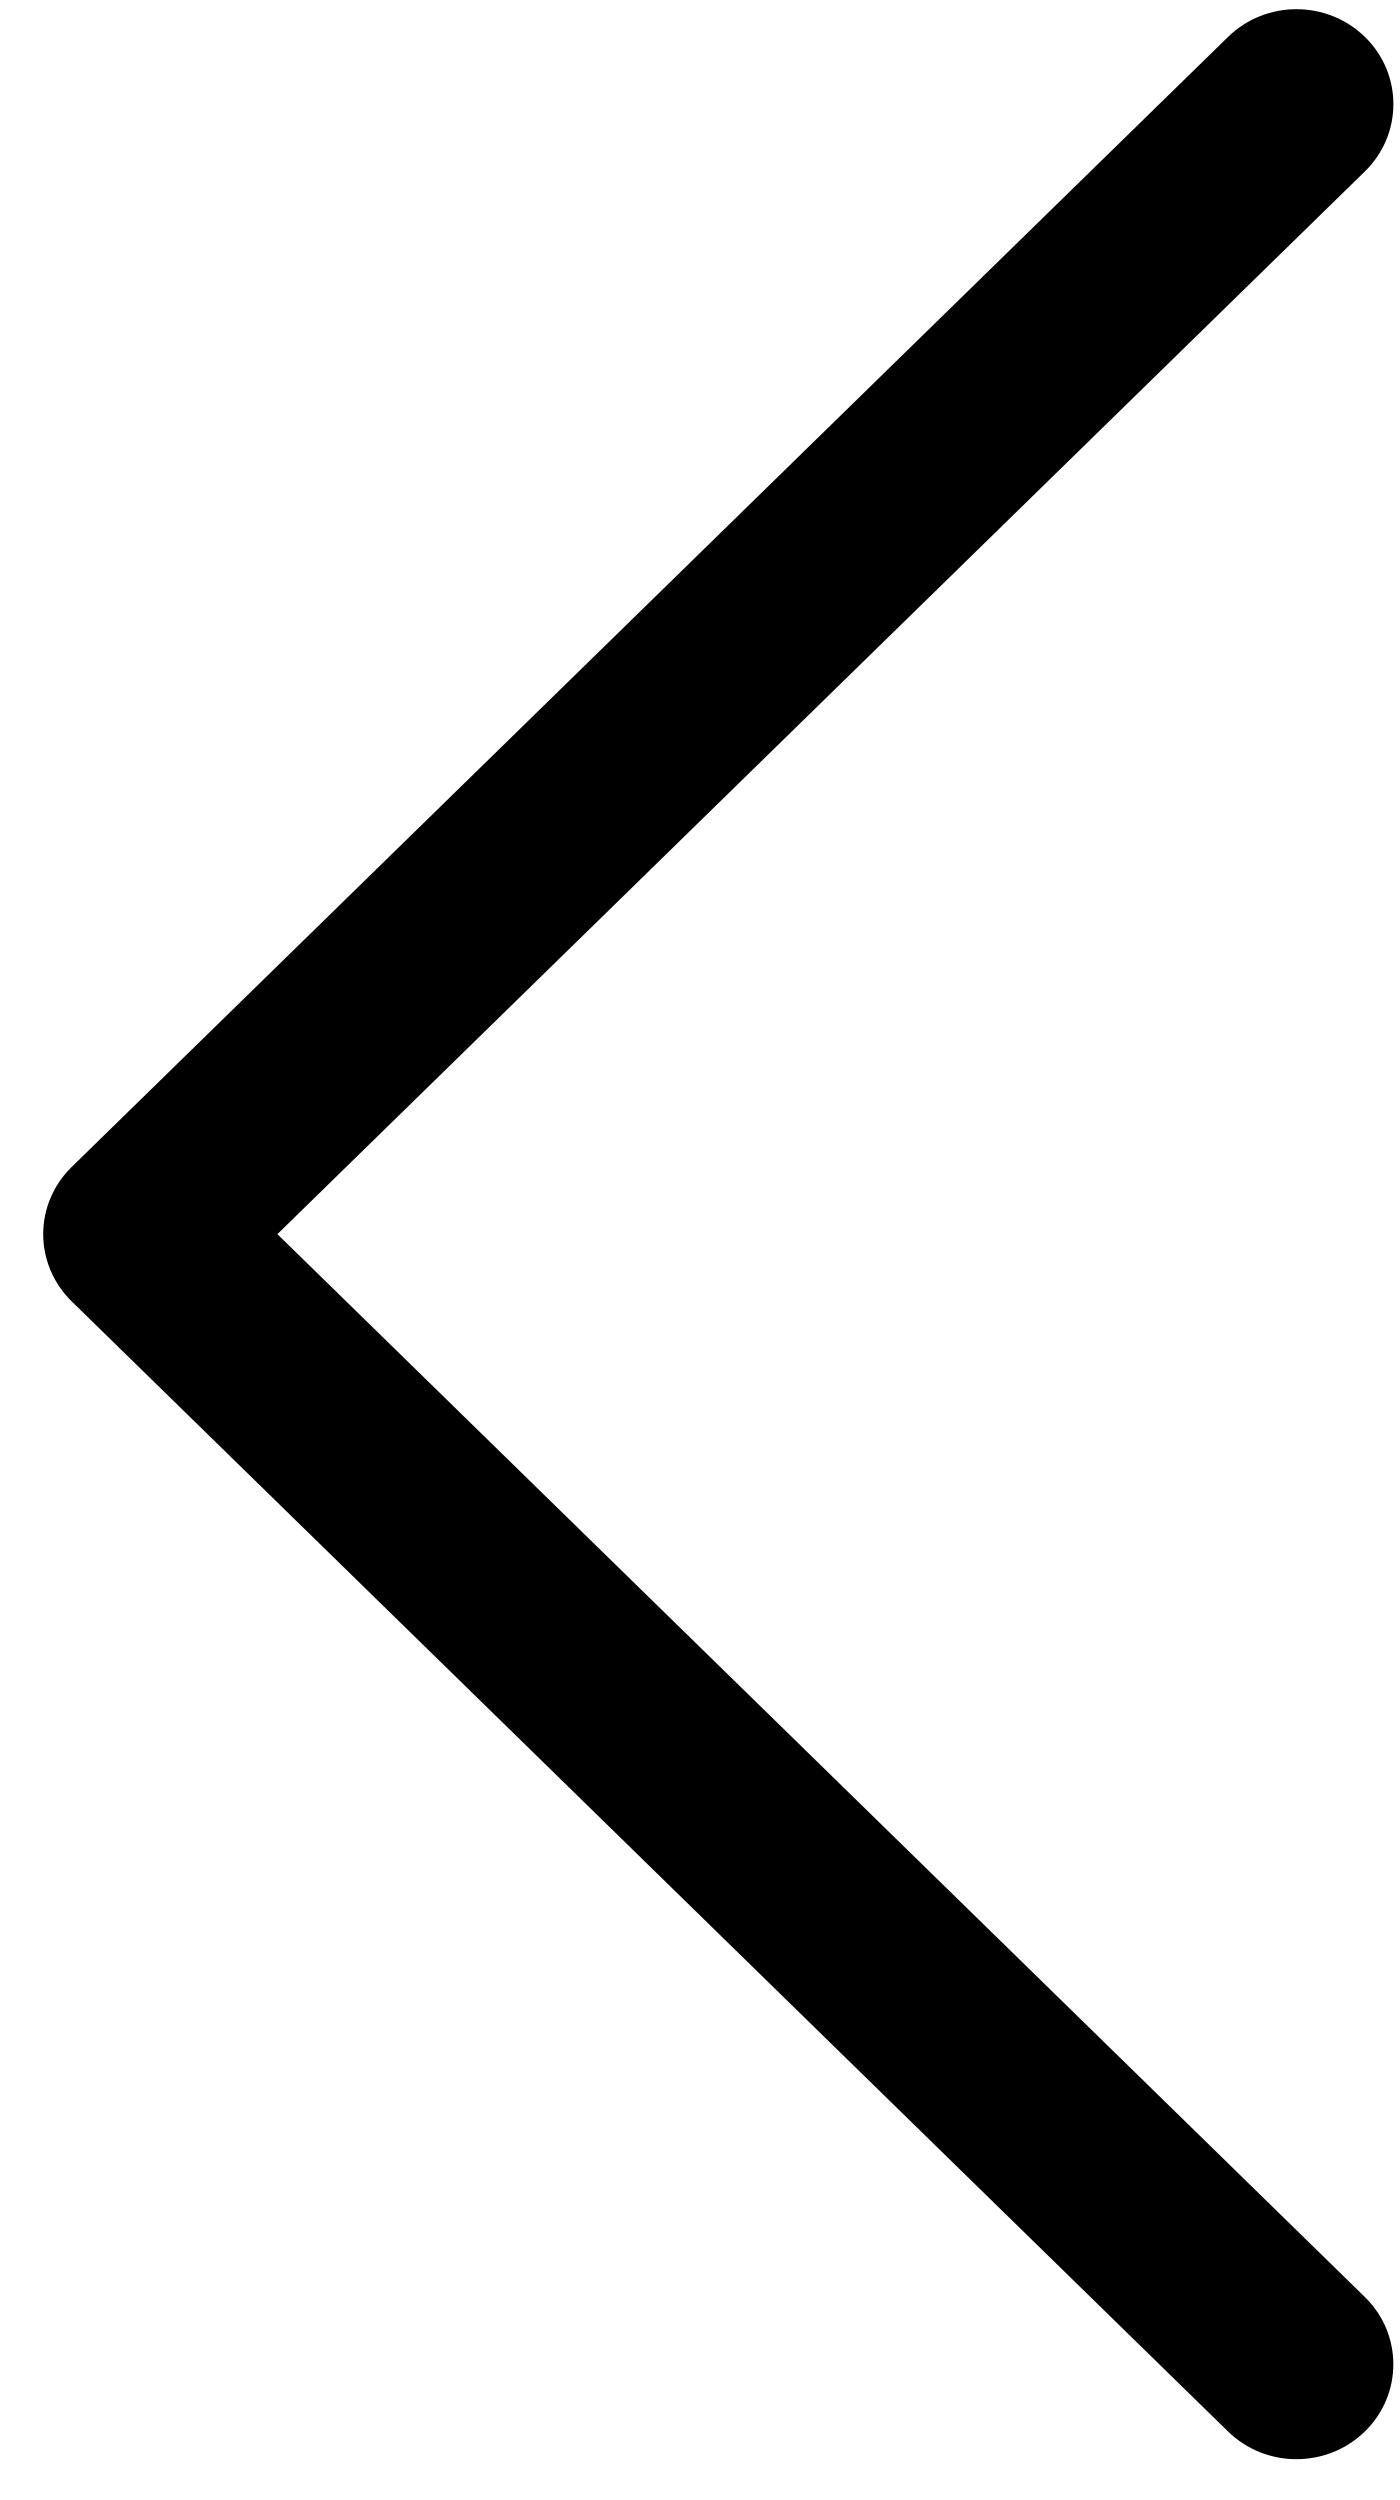
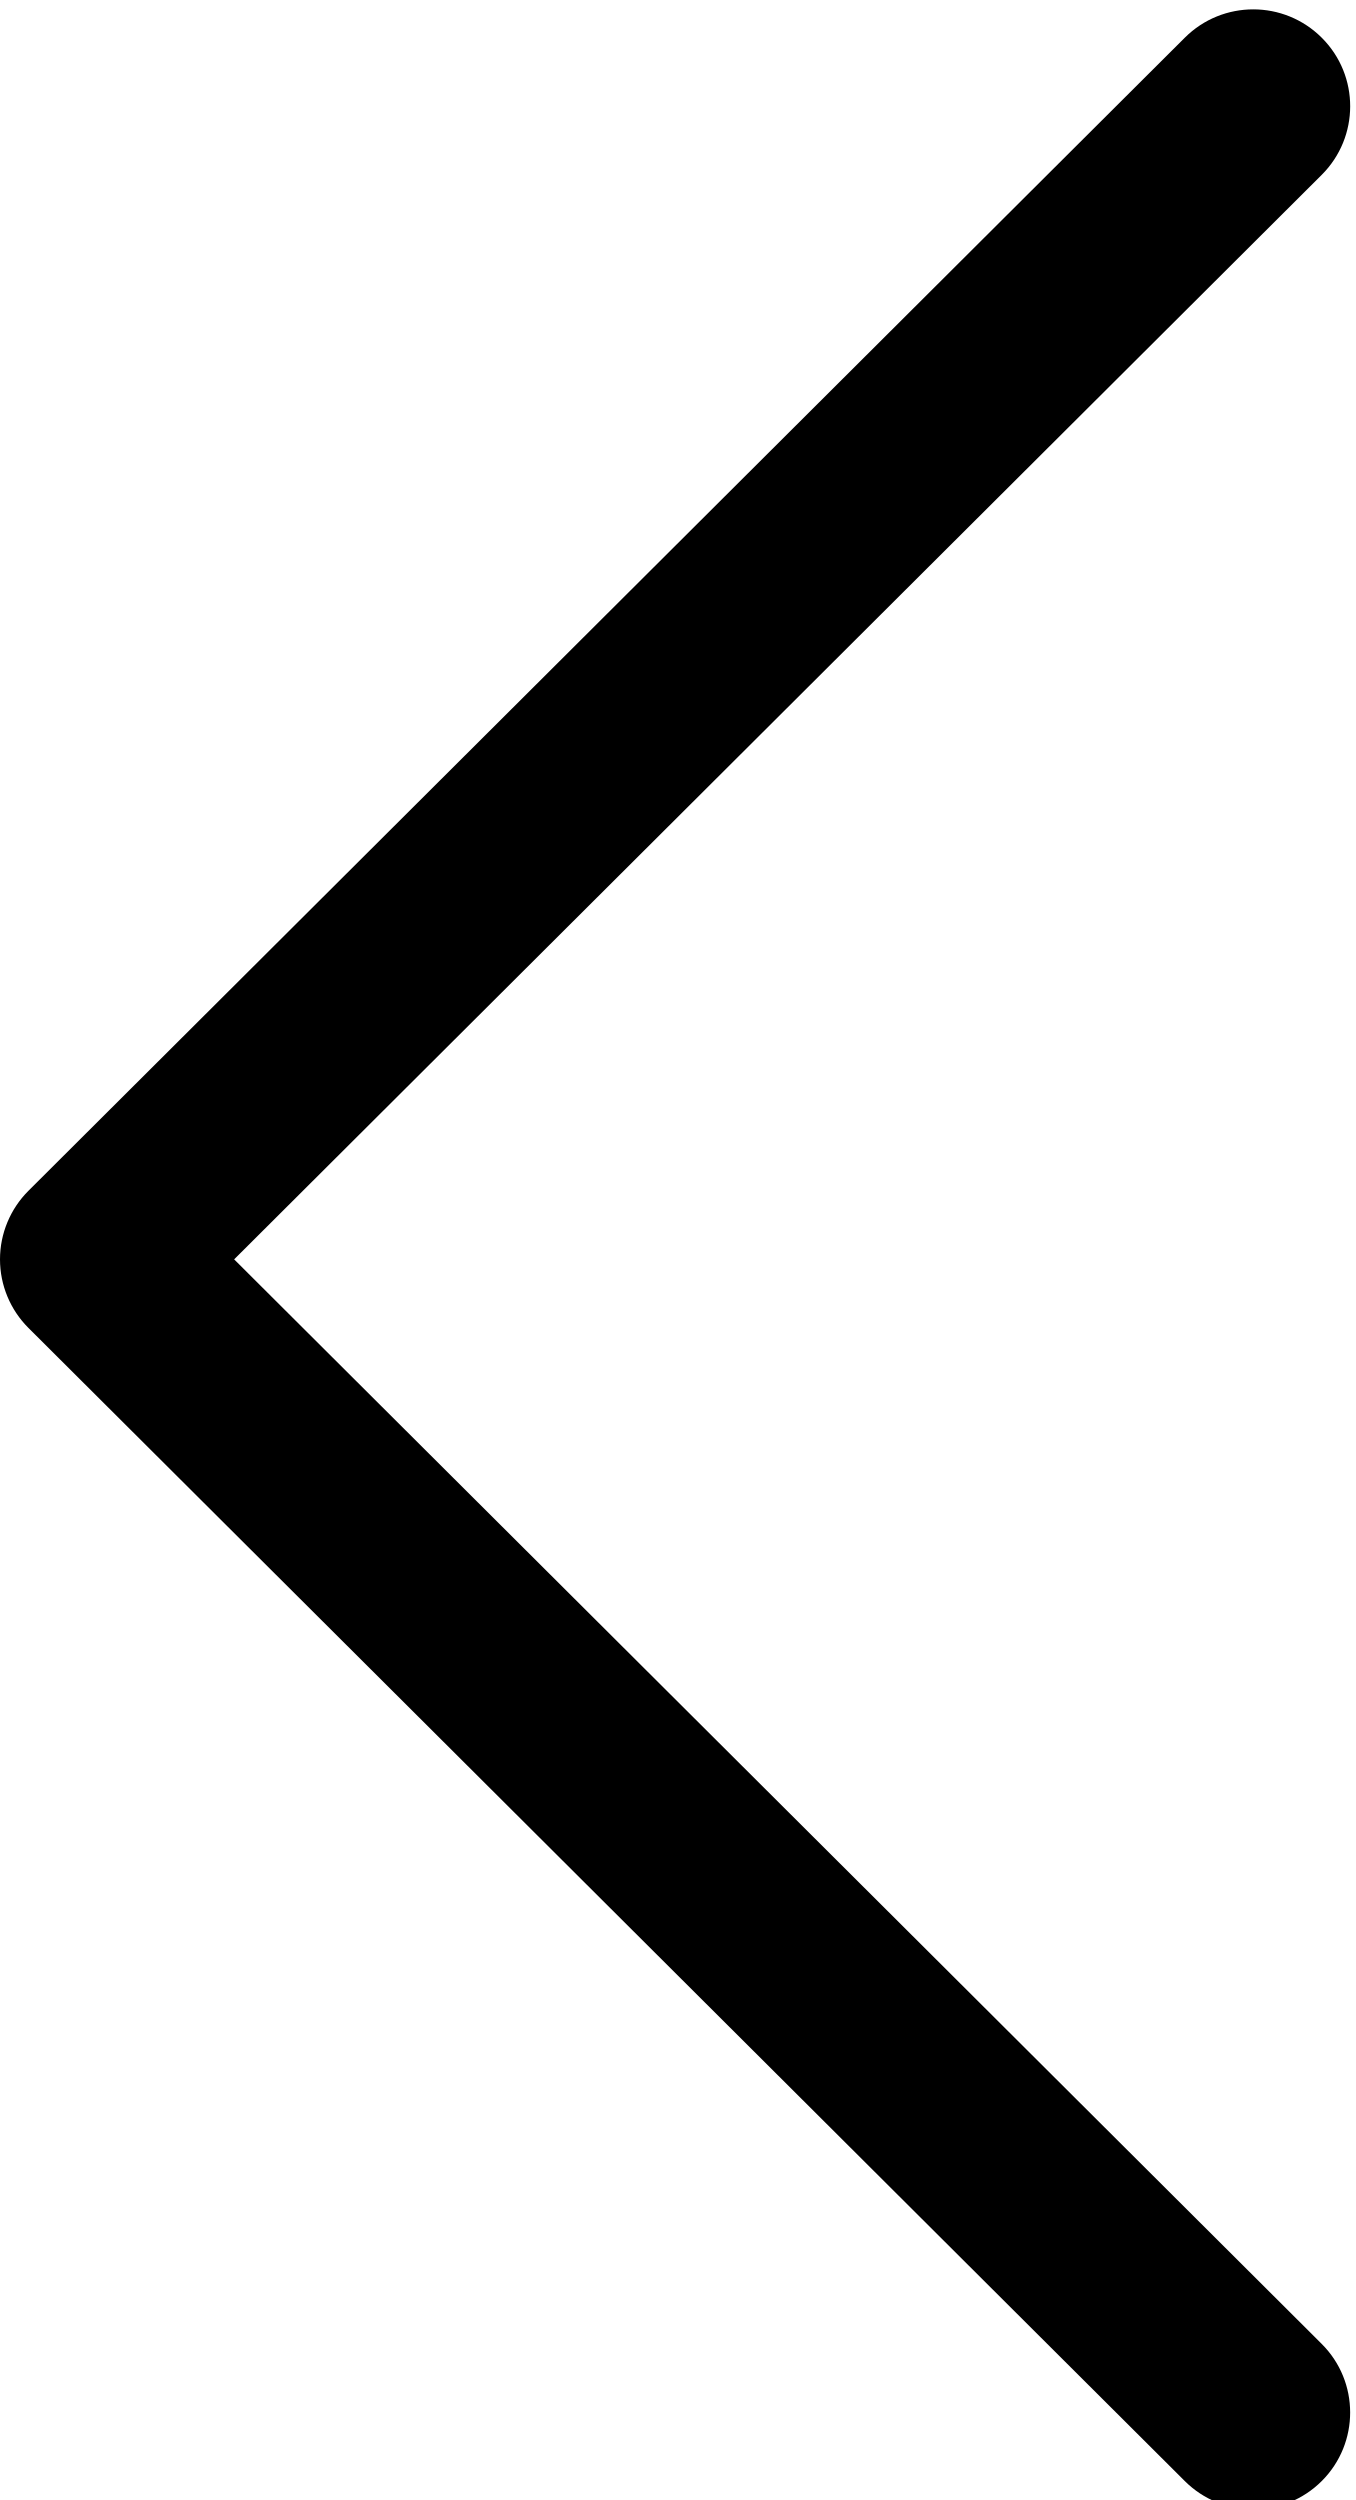
- <svg xmlns="http://www.w3.org/2000/svg" width="28" height="50" viewBox="0 0 28 50" fill="none">
-   <path d="M1.434 26.028L24.561 48.63C25.318 49.37 26.545 49.368 27.301 48.626C28.057 47.883 28.055 46.68 27.297 45.94L5.548 24.683L27.298 3.428C28.056 2.687 28.058 1.485 27.302 0.742C26.923 0.37 26.426 0.184 25.929 0.184C25.434 0.184 24.939 0.369 24.561 0.738L1.434 23.339C1.069 23.695 0.864 24.179 0.864 24.683C0.864 25.188 1.07 25.672 1.434 26.028Z" fill="black" />
+ <svg xmlns="http://www.w3.org/2000/svg" width="32" height="59" viewBox="0 0 32 59" fill="none">
+   <path d="M0.672 31.34L27.962 58.554C28.856 59.445 30.303 59.444 31.196 58.55C32.088 57.655 32.086 56.207 31.191 55.315L5.526 29.721L31.192 4.127C32.086 3.235 32.089 1.788 31.197 0.894C30.749 0.445 30.163 0.221 29.577 0.221C28.992 0.221 28.408 0.444 27.962 0.889L0.672 28.102C0.242 28.531 0 29.114 0 29.721C0 30.329 0.242 30.911 0.672 31.34Z" fill="black" />
</svg>
